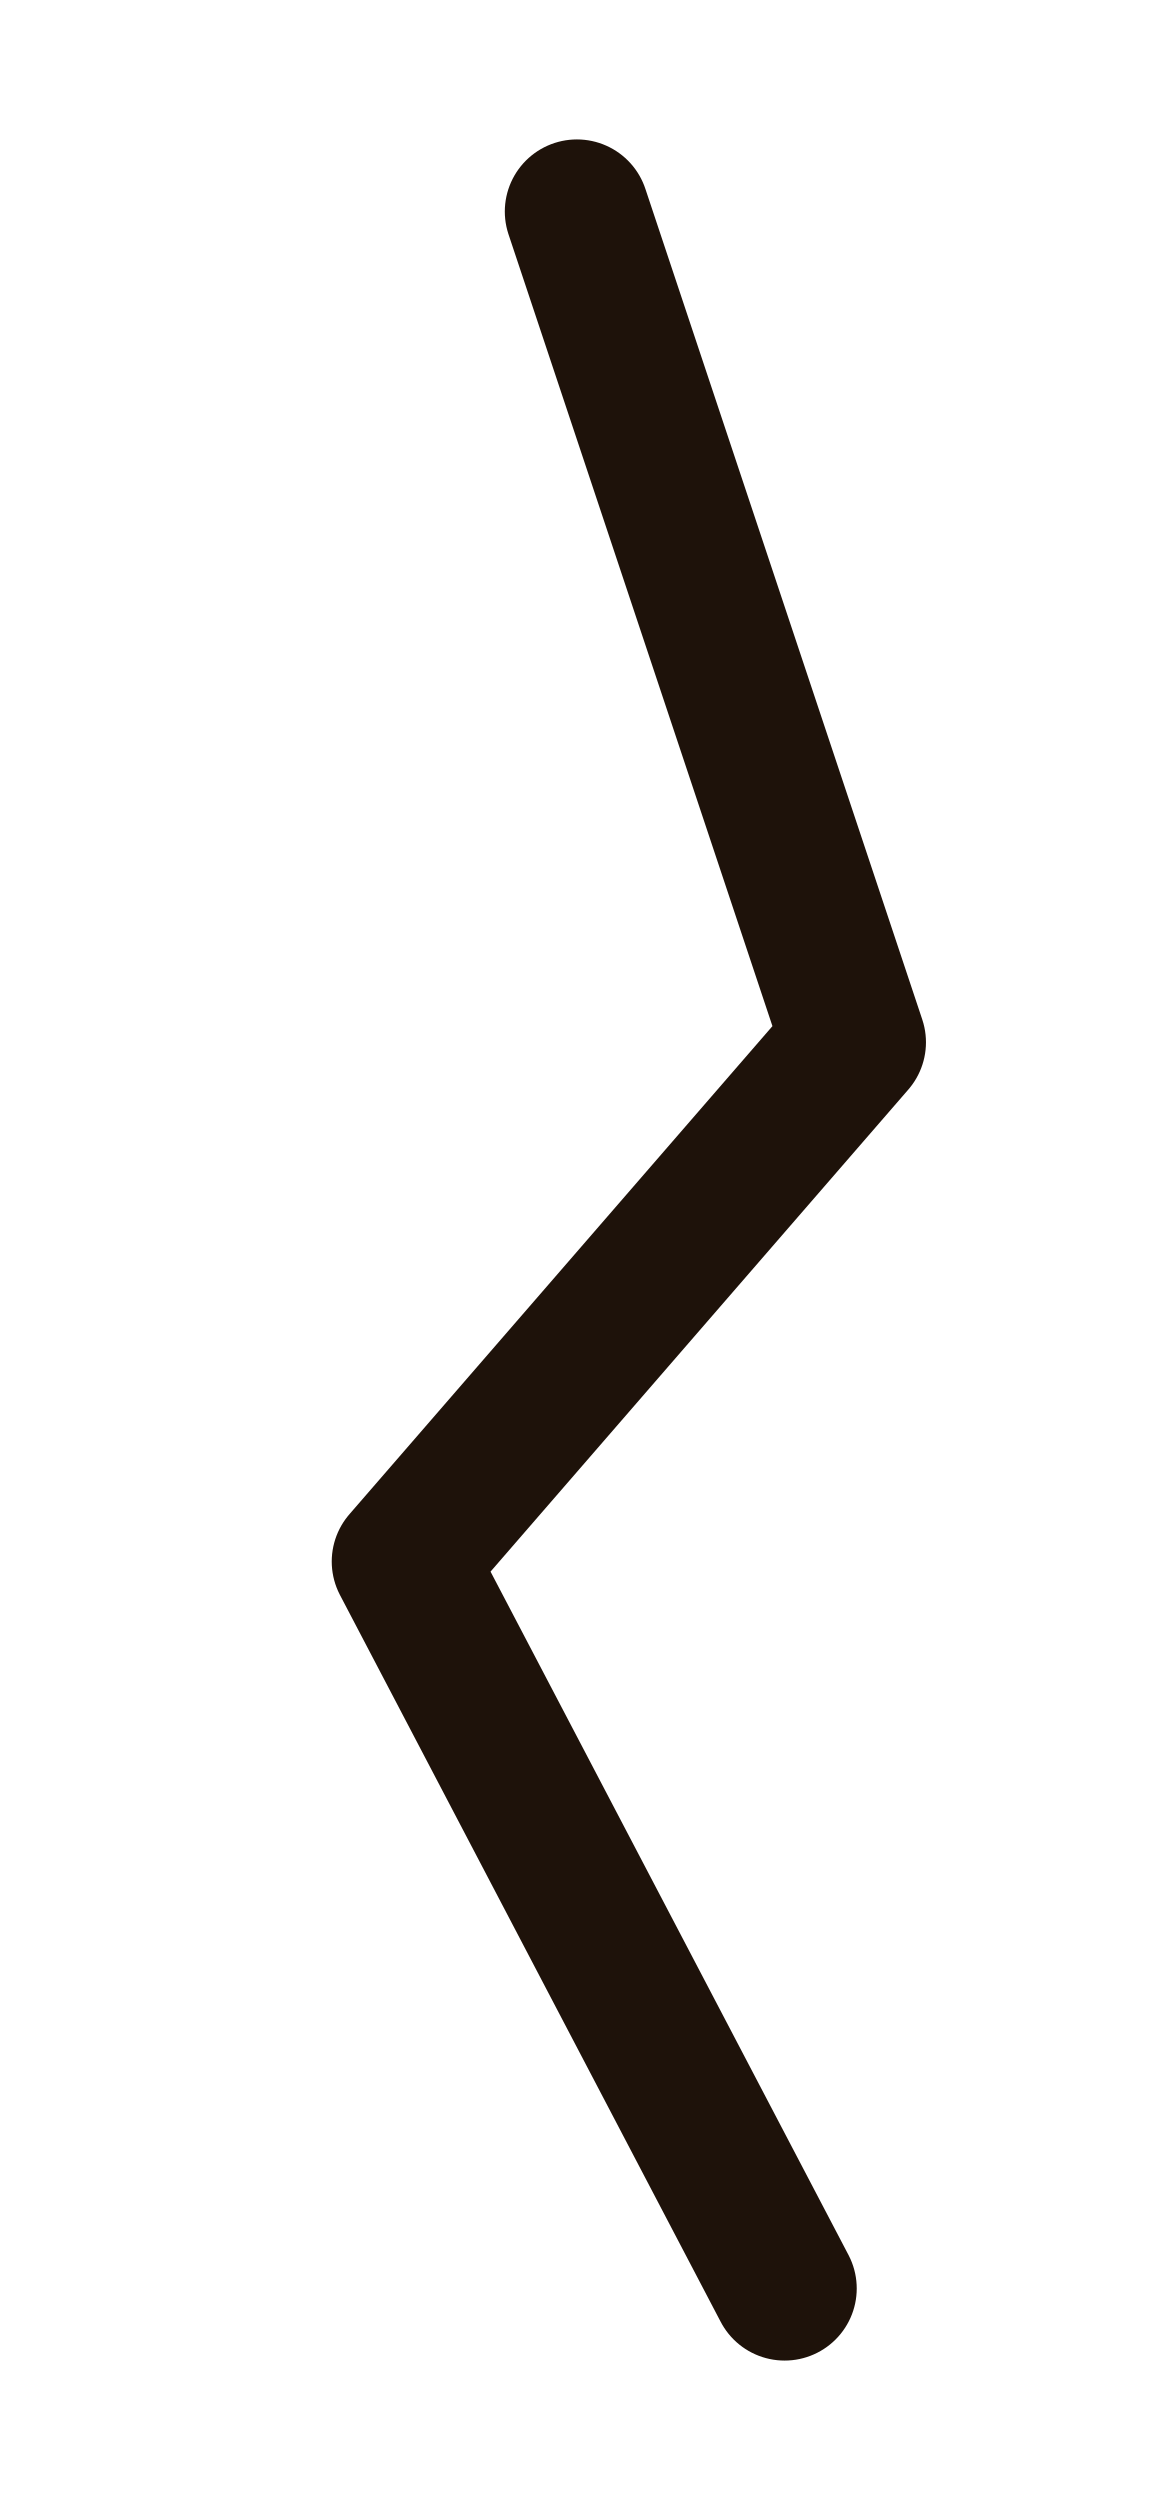
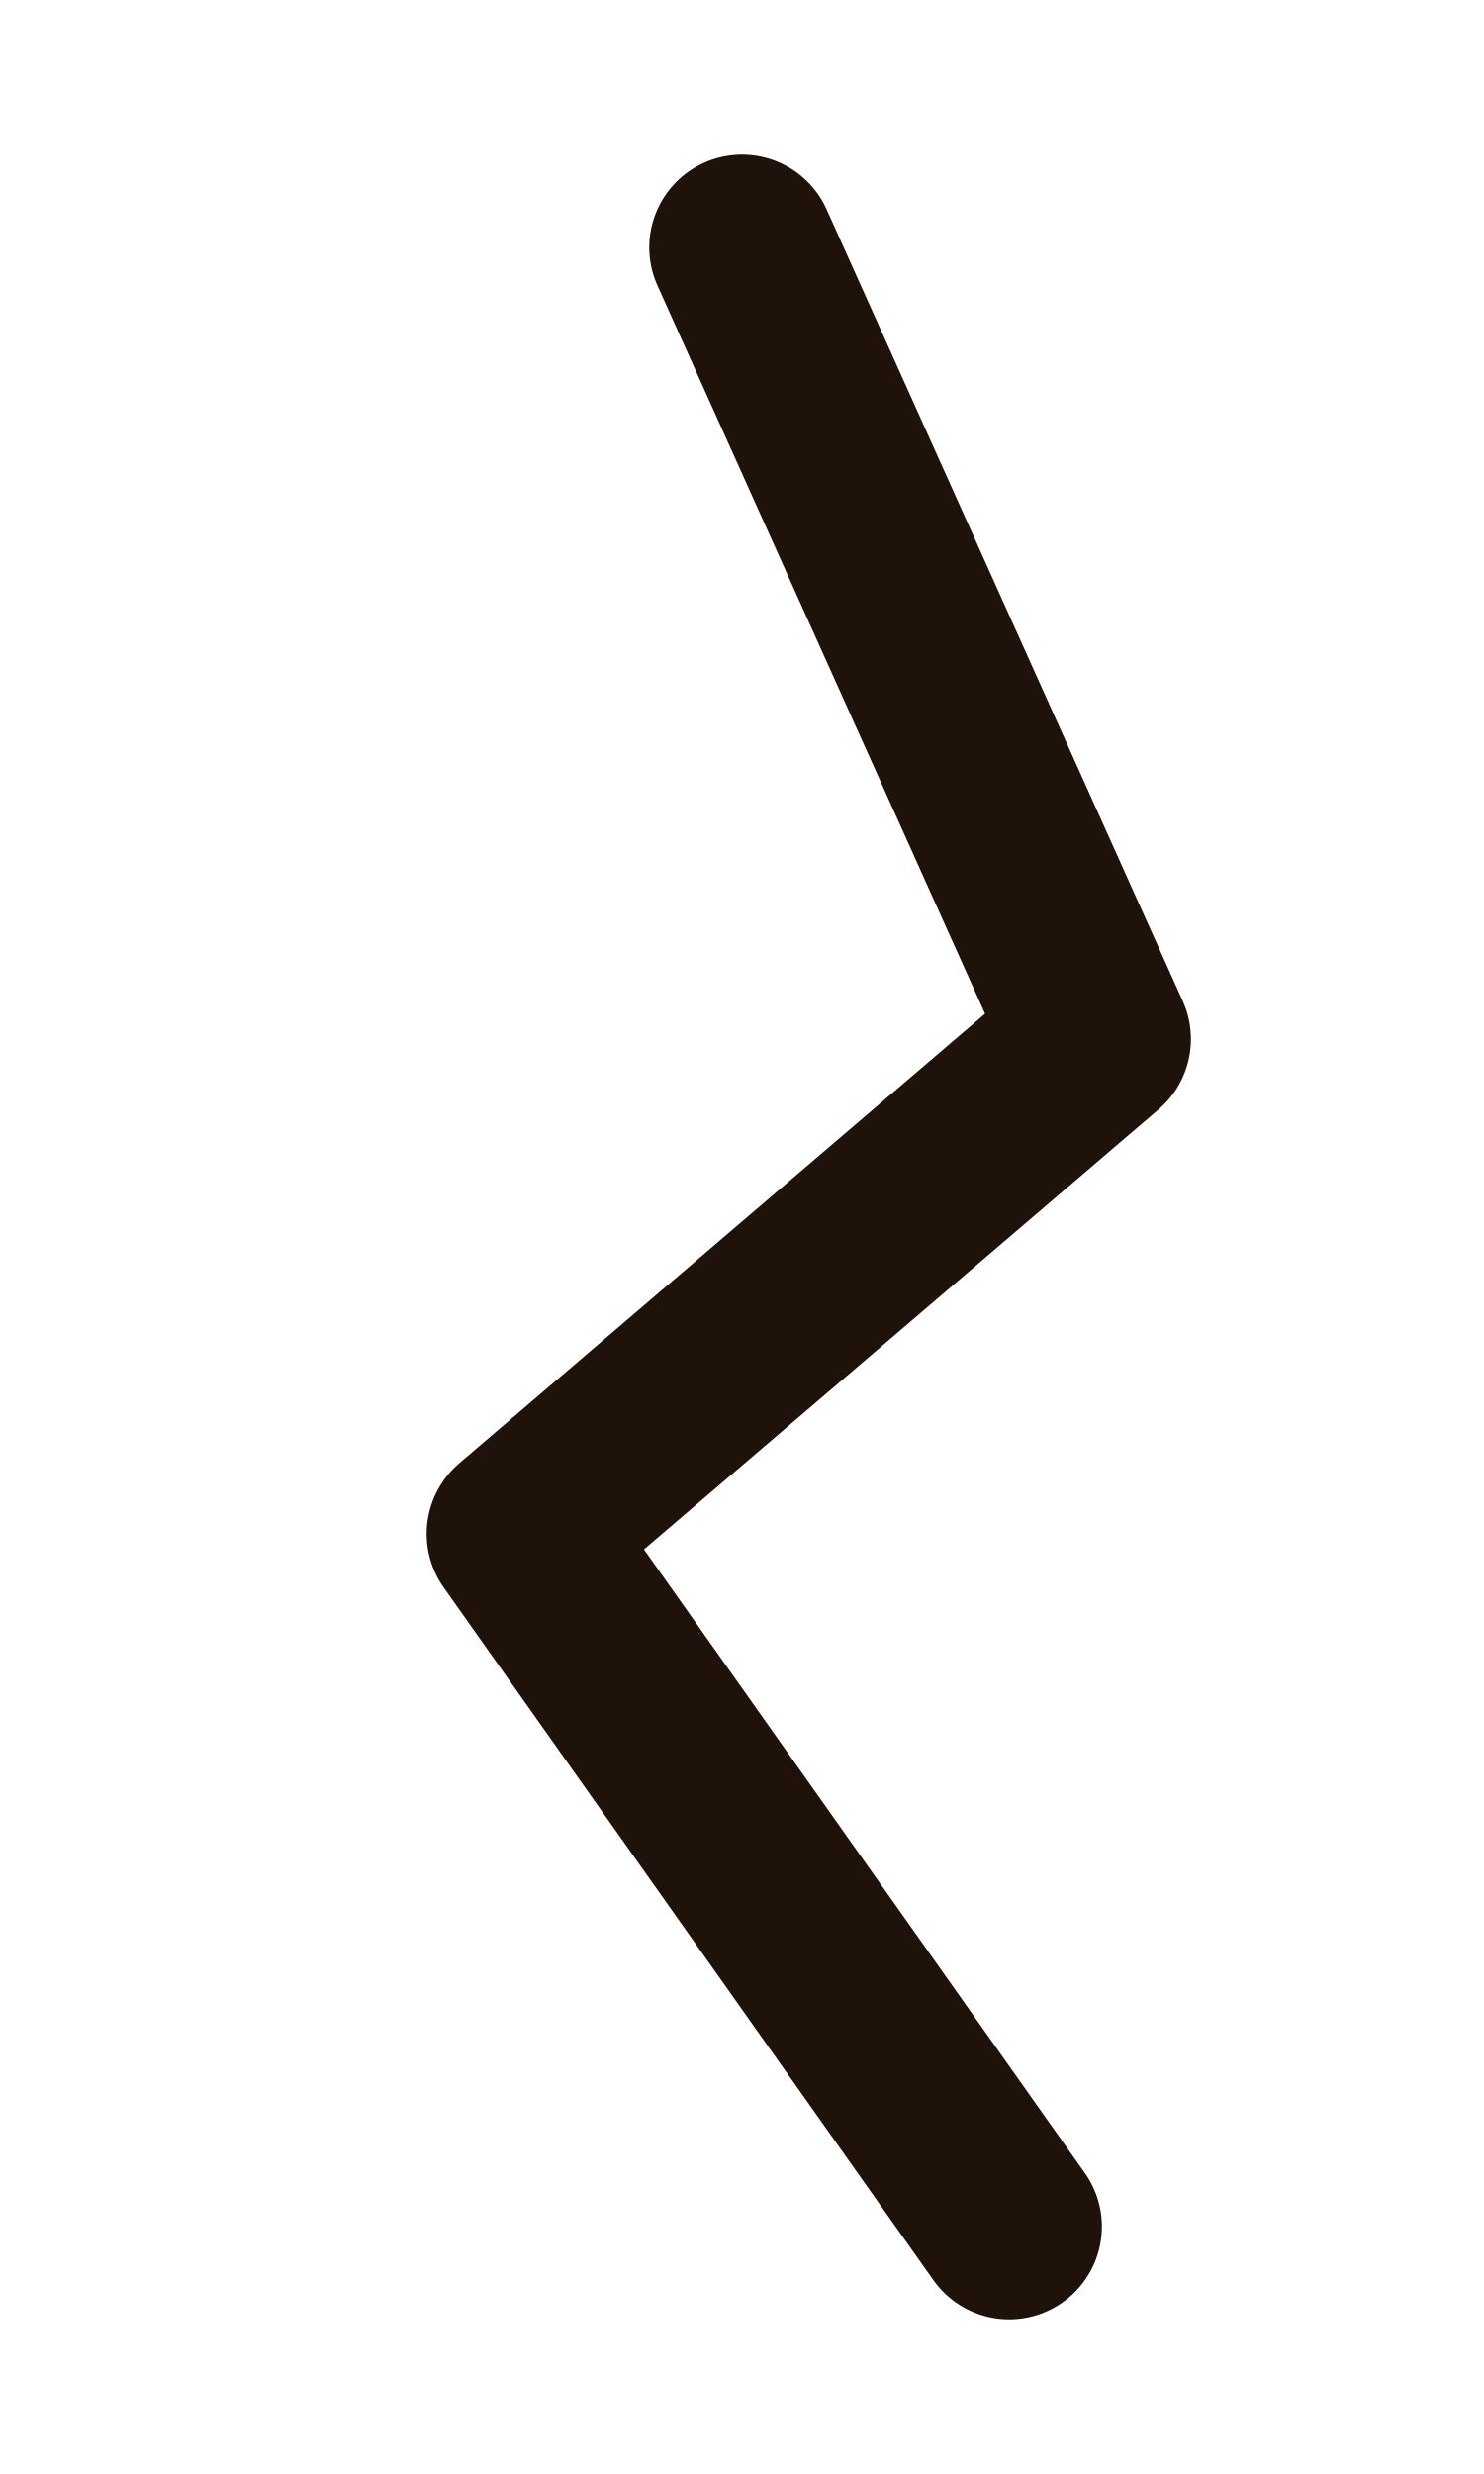
- <svg xmlns="http://www.w3.org/2000/svg" width="12" height="26" viewBox="-6 -13 12 26">
-   <polyline points="0,-10.8 2.88,-2.16 -1.8,3.24 2.16,10.8" fill="none" stroke="#1e120a" stroke-width="1.5" stroke-linecap="round" stroke-linejoin="round" />
+ <svg xmlns="http://www.w3.org/2000/svg" width="12" height="20" viewBox="-6 -10 12 20">
+   <polyline points="0,-8 2.88,-1.6 -1.8,2.4 2.16,8" fill="none" stroke="#1e120a" stroke-width="1.5" stroke-linecap="round" stroke-linejoin="round" />
</svg>
